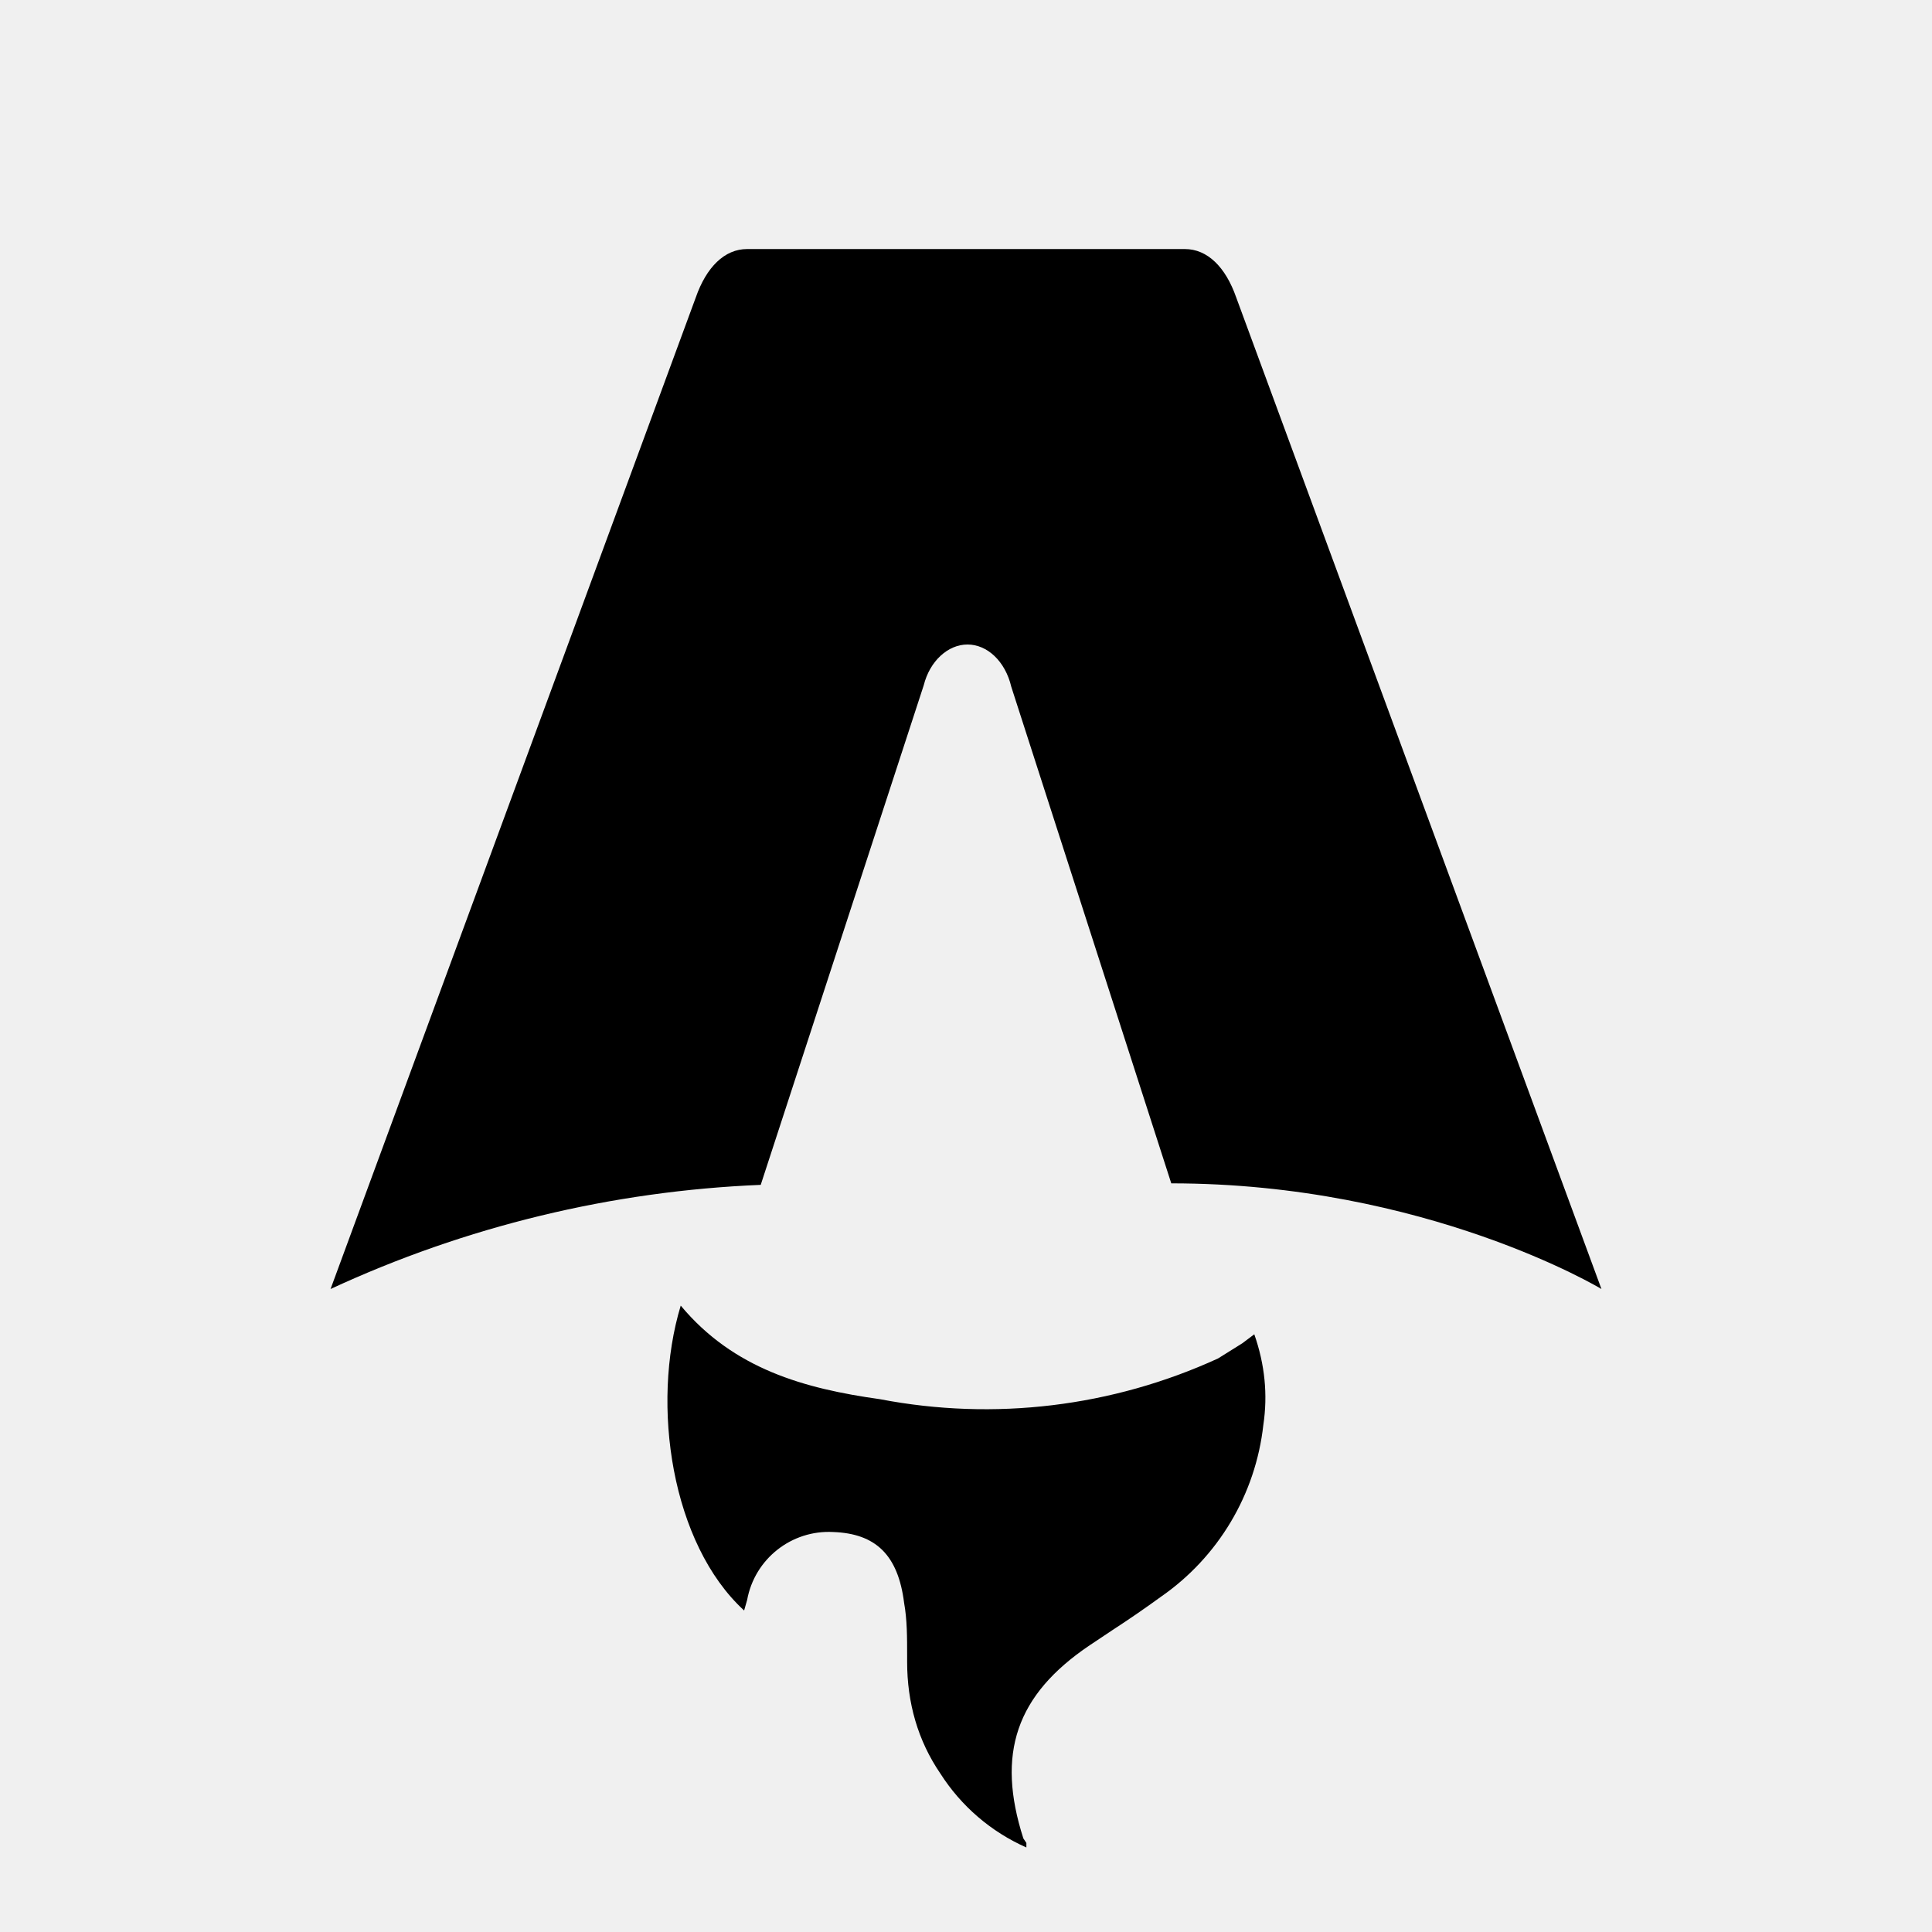
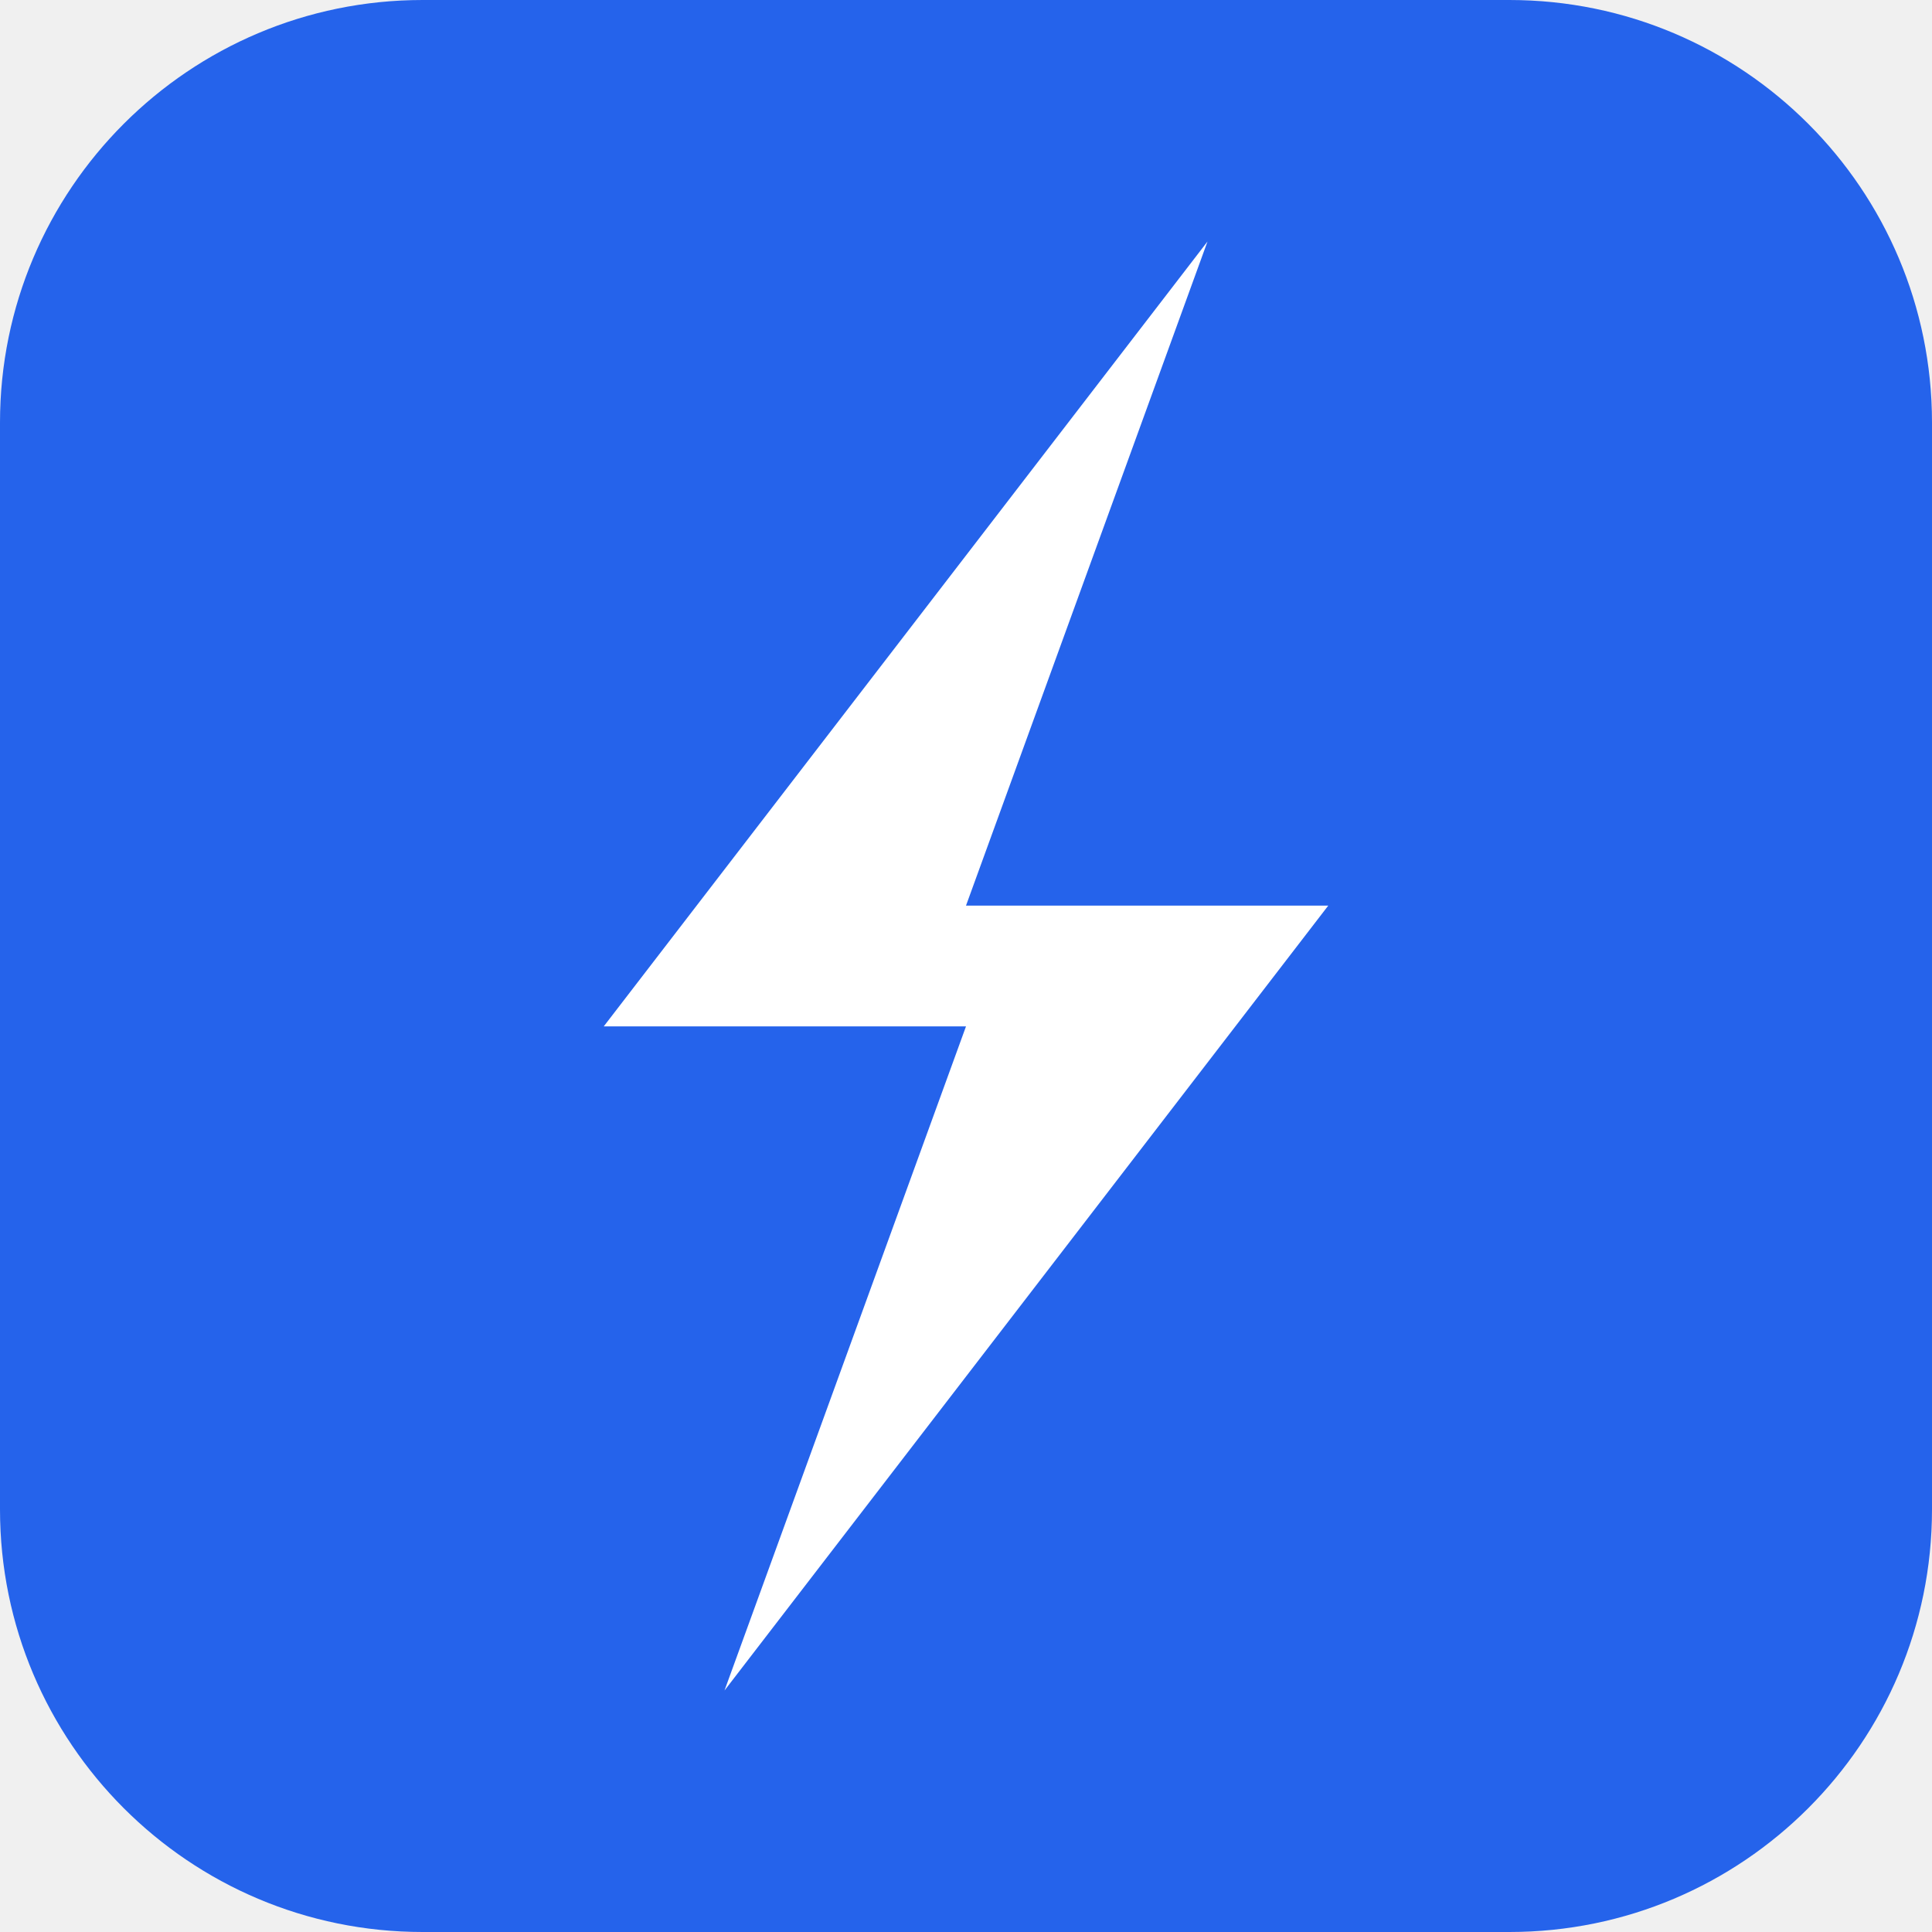
- <svg xmlns="http://www.w3.org/2000/svg" fill="none" viewBox="0 0 128 128">
-   <path d="M50.4 78.5a75.1 75.1 0 0 0-28.5 6.9l24.2-65.7c.7-2 1.9-3.2 3.4-3.2h29c1.5 0 2.7 1.2 3.4 3.2l24.2 65.7s-11.6-7-28.5-7L67 45.5c-.4-1.7-1.6-2.8-2.9-2.8-1.3 0-2.5 1.1-2.9 2.7L50.4 78.5Zm-1.1 28.2Zm-4.2-20.2c-2 6.6-.6 15.8 4.2 20.2a17.5 17.5 0 0 1 .2-.7 5.5 5.5 0 0 1 5.7-4.5c2.8.1 4.3 1.5 4.7 4.7.2 1.1.2 2.3.2 3.5v.4c0 2.7.7 5.2 2.2 7.4a13 13 0 0 0 5.7 4.9v-.3l-.2-.3c-1.8-5.6-.5-9.5 4.4-12.8l1.5-1a73 73 0 0 0 3.2-2.2 16 16 0 0 0 6.8-11.4c.3-2 .1-4-.6-6l-.8.6-1.6 1a37 37 0 0 1-22.4 2.7c-5-.7-9.7-2-13.2-6.2Z" />
-   <style>
-         path { fill: #000; }
-         @media (prefers-color-scheme: dark) {
-             path { fill: #FFF; }
-         }
-     </style>
+ <svg xmlns="http://www.w3.org/2000/svg" width="32" height="32" viewBox="0 0 32 32" fill="none">
+   <rect width="32" height="32" rx="7" fill="#2563eb" />
+   <path d="M20 4L10 17L16 17L12 28L22 15L16 15Z" fill="white" />
</svg>
